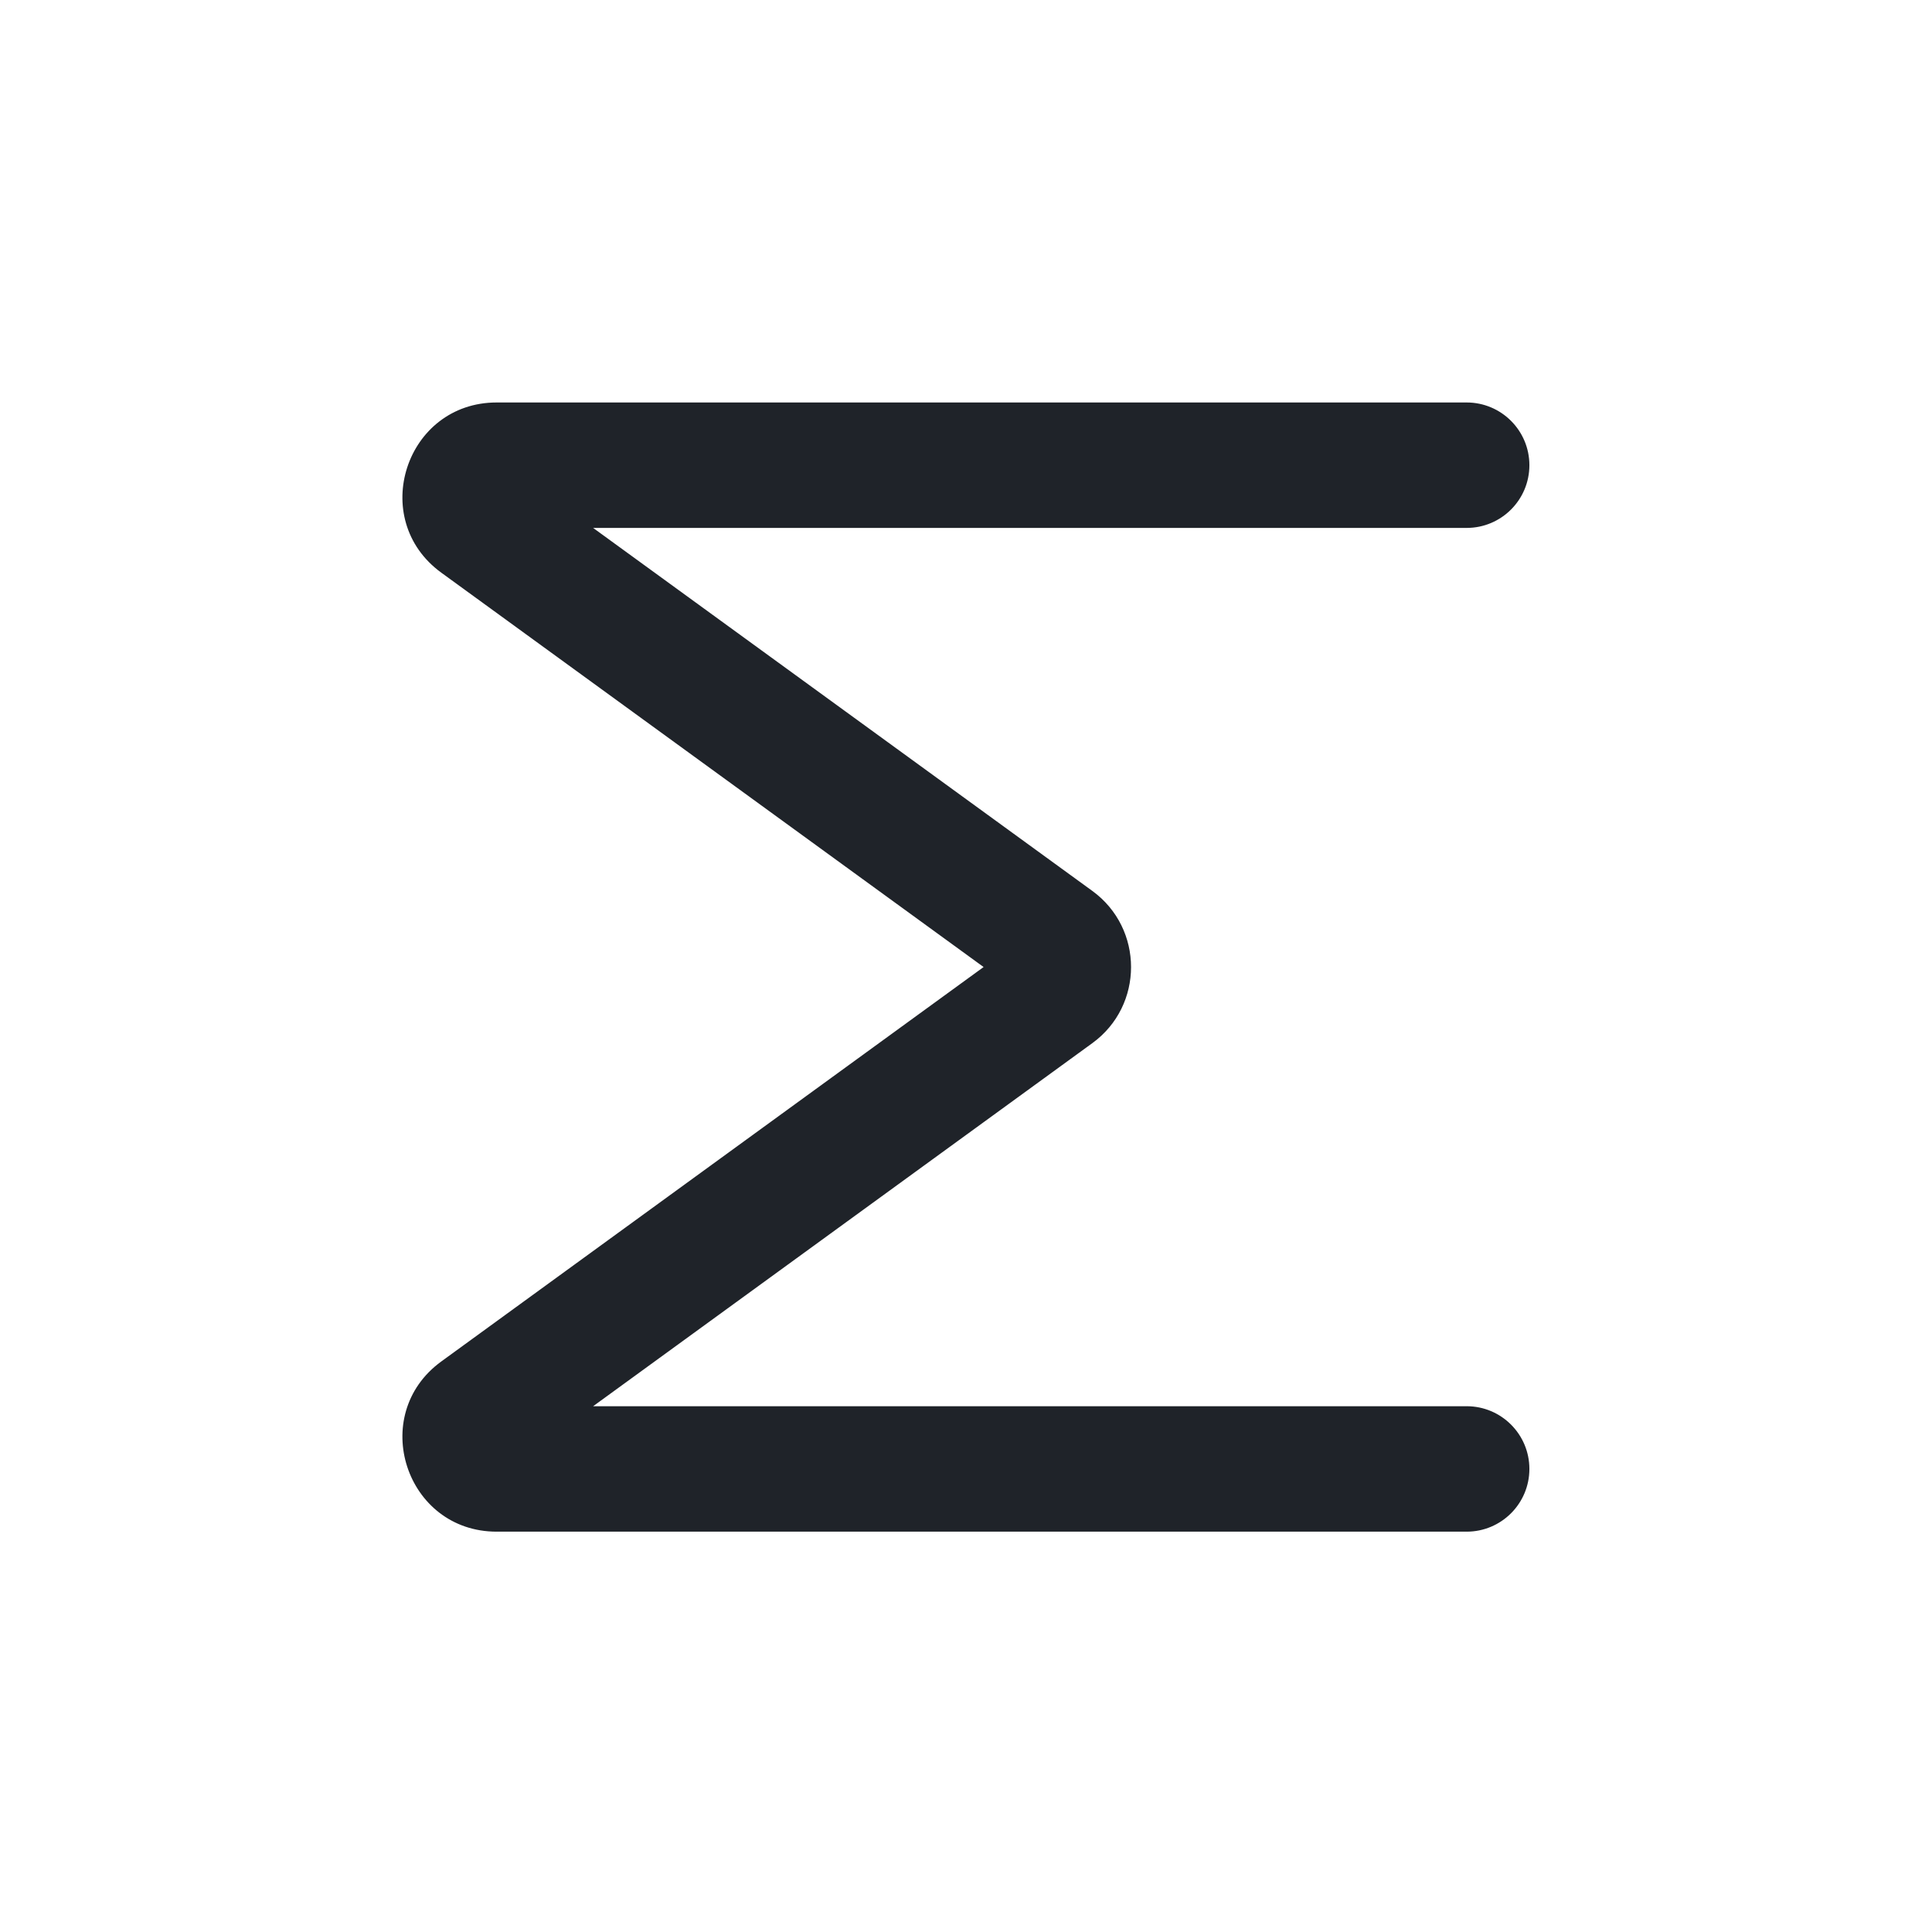
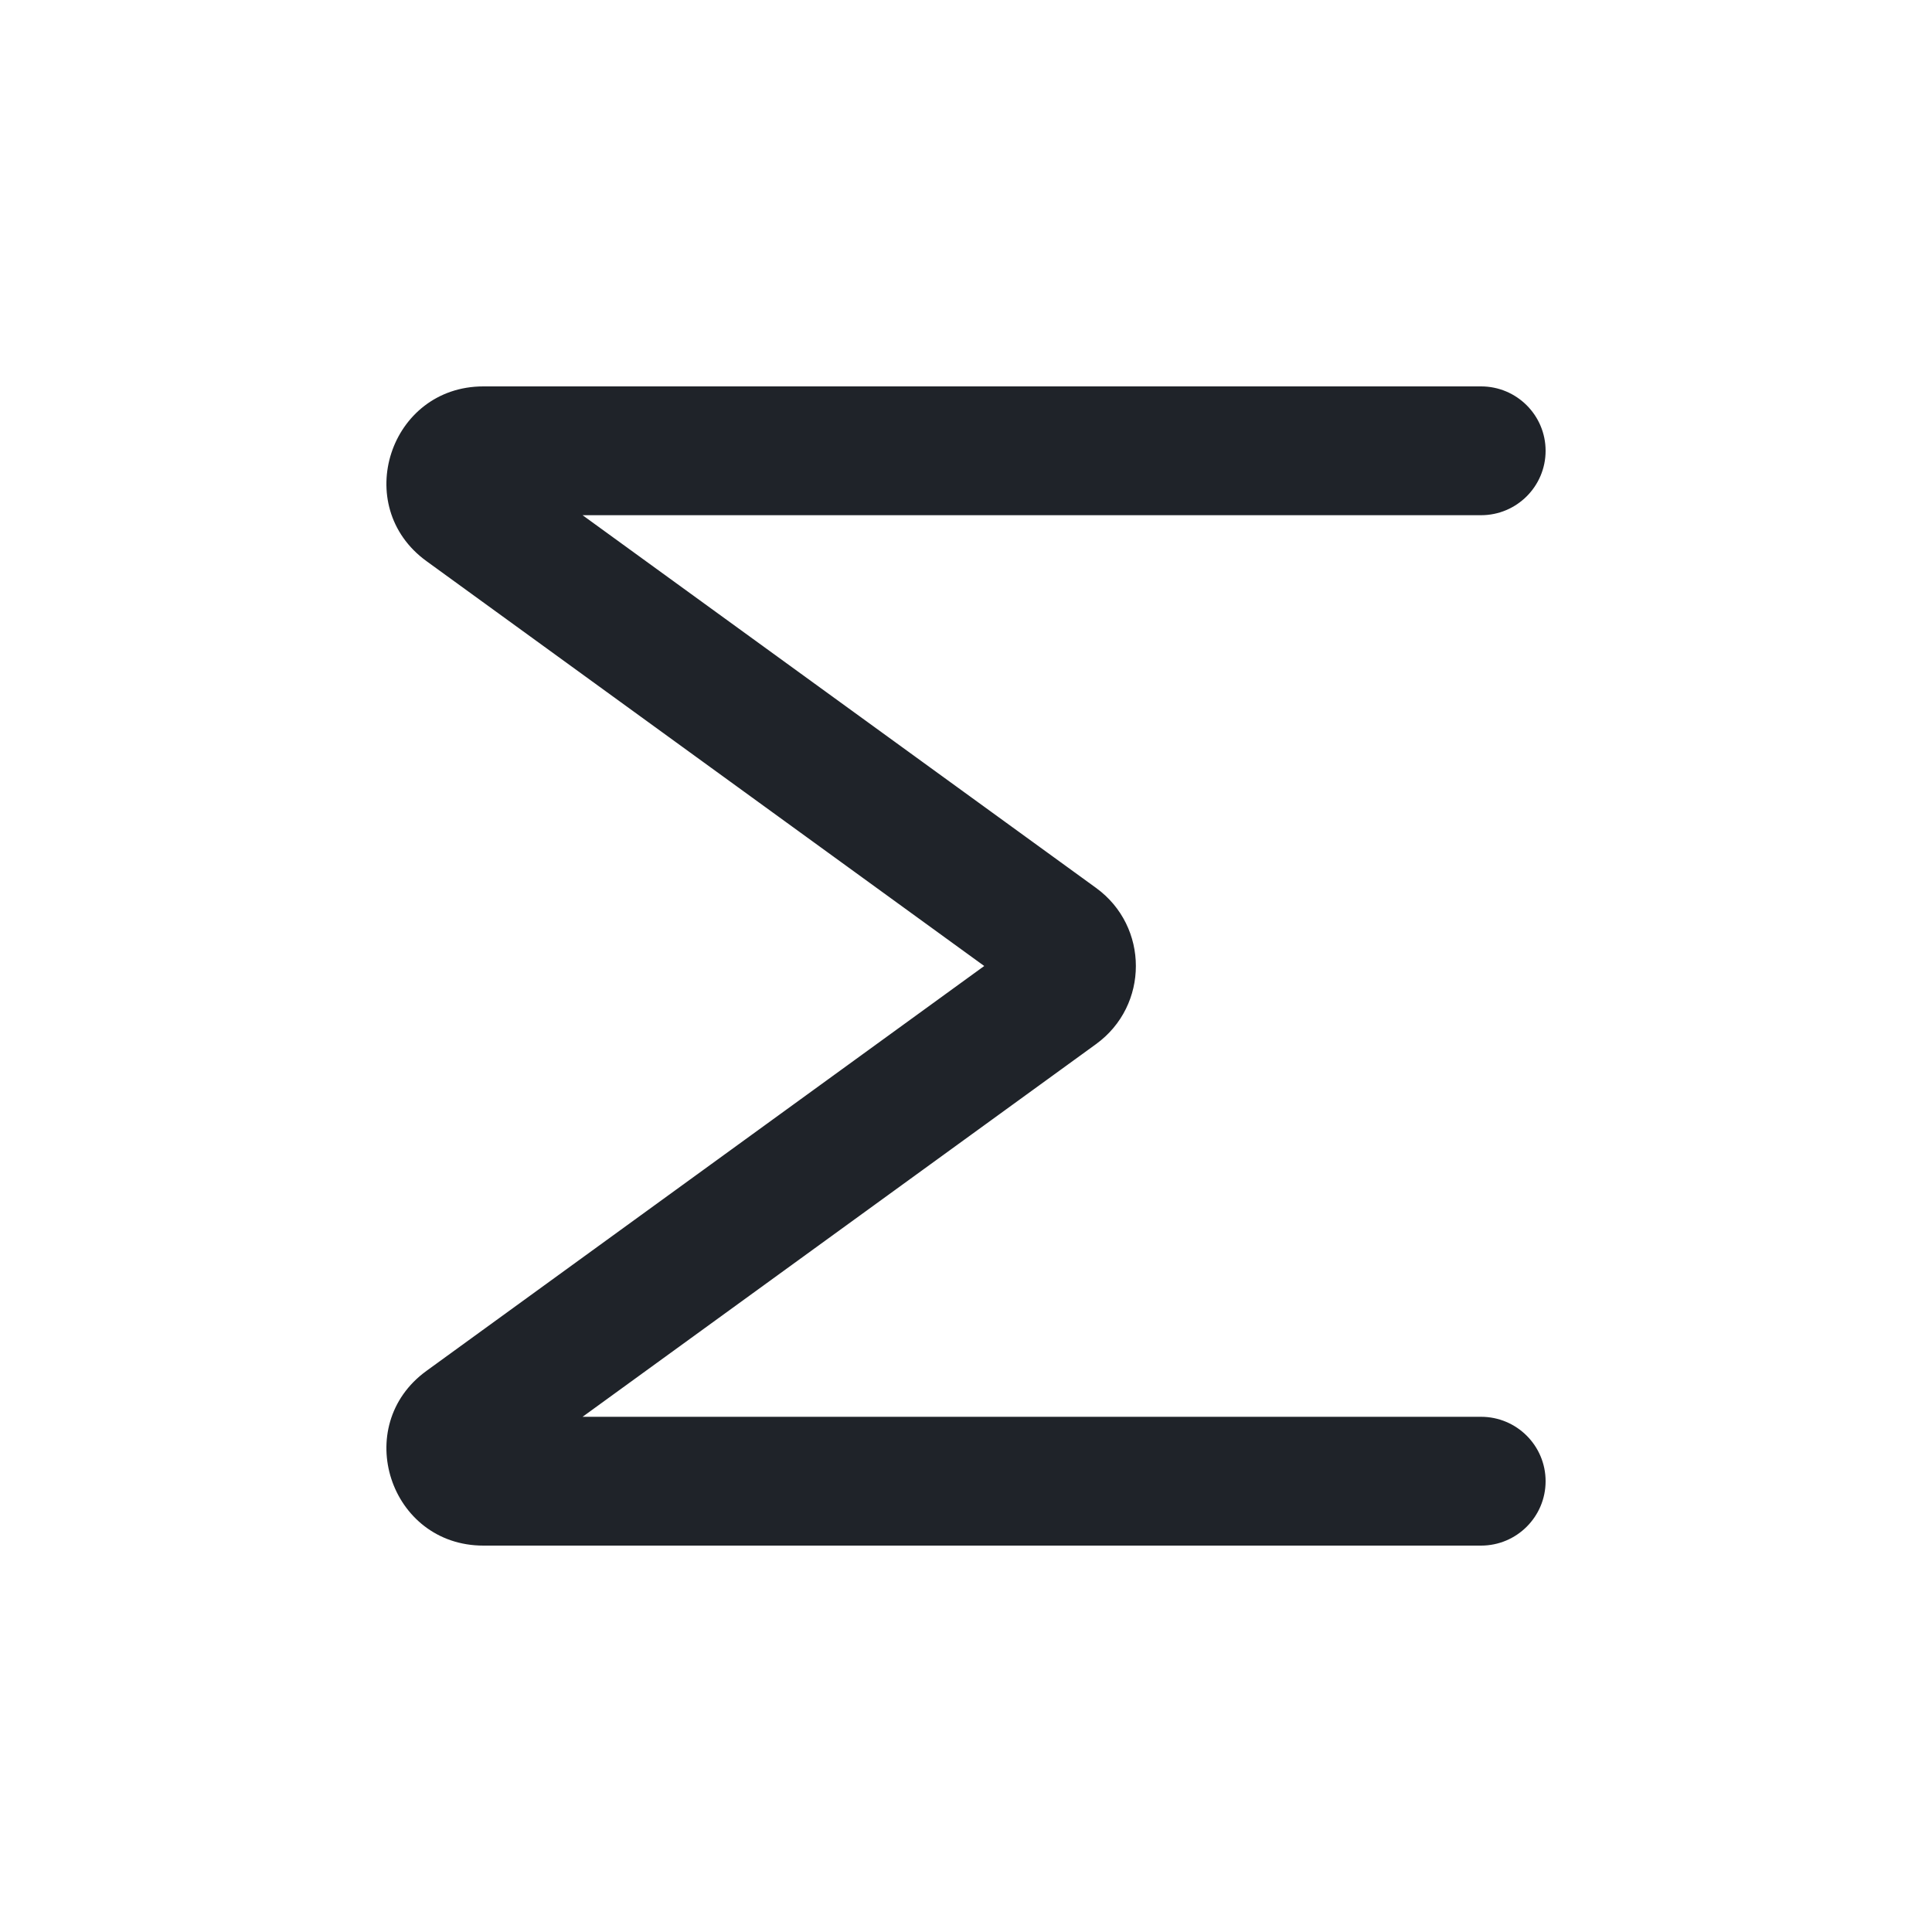
- <svg xmlns="http://www.w3.org/2000/svg" width="28" height="28" viewBox="0 0 28 28" fill="none">
-   <path d="M6.396 8.3C5.328 7.523 5.878 5.833 7.198 5.833H21.256C21.758 5.833 22.165 6.24 22.165 6.742C22.165 7.244 21.758 7.651 21.256 7.651H8.596L15.831 12.912C16.579 13.457 16.579 14.574 15.831 15.118L8.596 20.38H21.256C21.758 20.38 22.165 20.787 22.165 21.289C22.165 21.791 21.758 22.198 21.256 22.198H7.198C5.878 22.198 5.328 20.508 6.396 19.731L14.255 14.015L6.396 8.3Z" fill="#1F2329" />
+ <svg xmlns="http://www.w3.org/2000/svg" width="30" height="30" viewBox="0 0 30 30" fill="none">
+   <path d="M6.622 8.713C5.445 7.859 6.05 6 7.506 6H22.998C23.551 6 24 6.448 24 7C24 7.552 23.551 8 22.998 8H9.046L17.019 13.787C17.844 14.386 17.844 15.614 17.019 16.213L9.046 22H22.998C23.551 22 24 22.448 24 23C24 23.552 23.551 24 22.998 24H7.506C6.05 24 5.445 22.141 6.622 21.287L15.283 15L6.622 8.713Z" fill="#1F2329" />
</svg>
